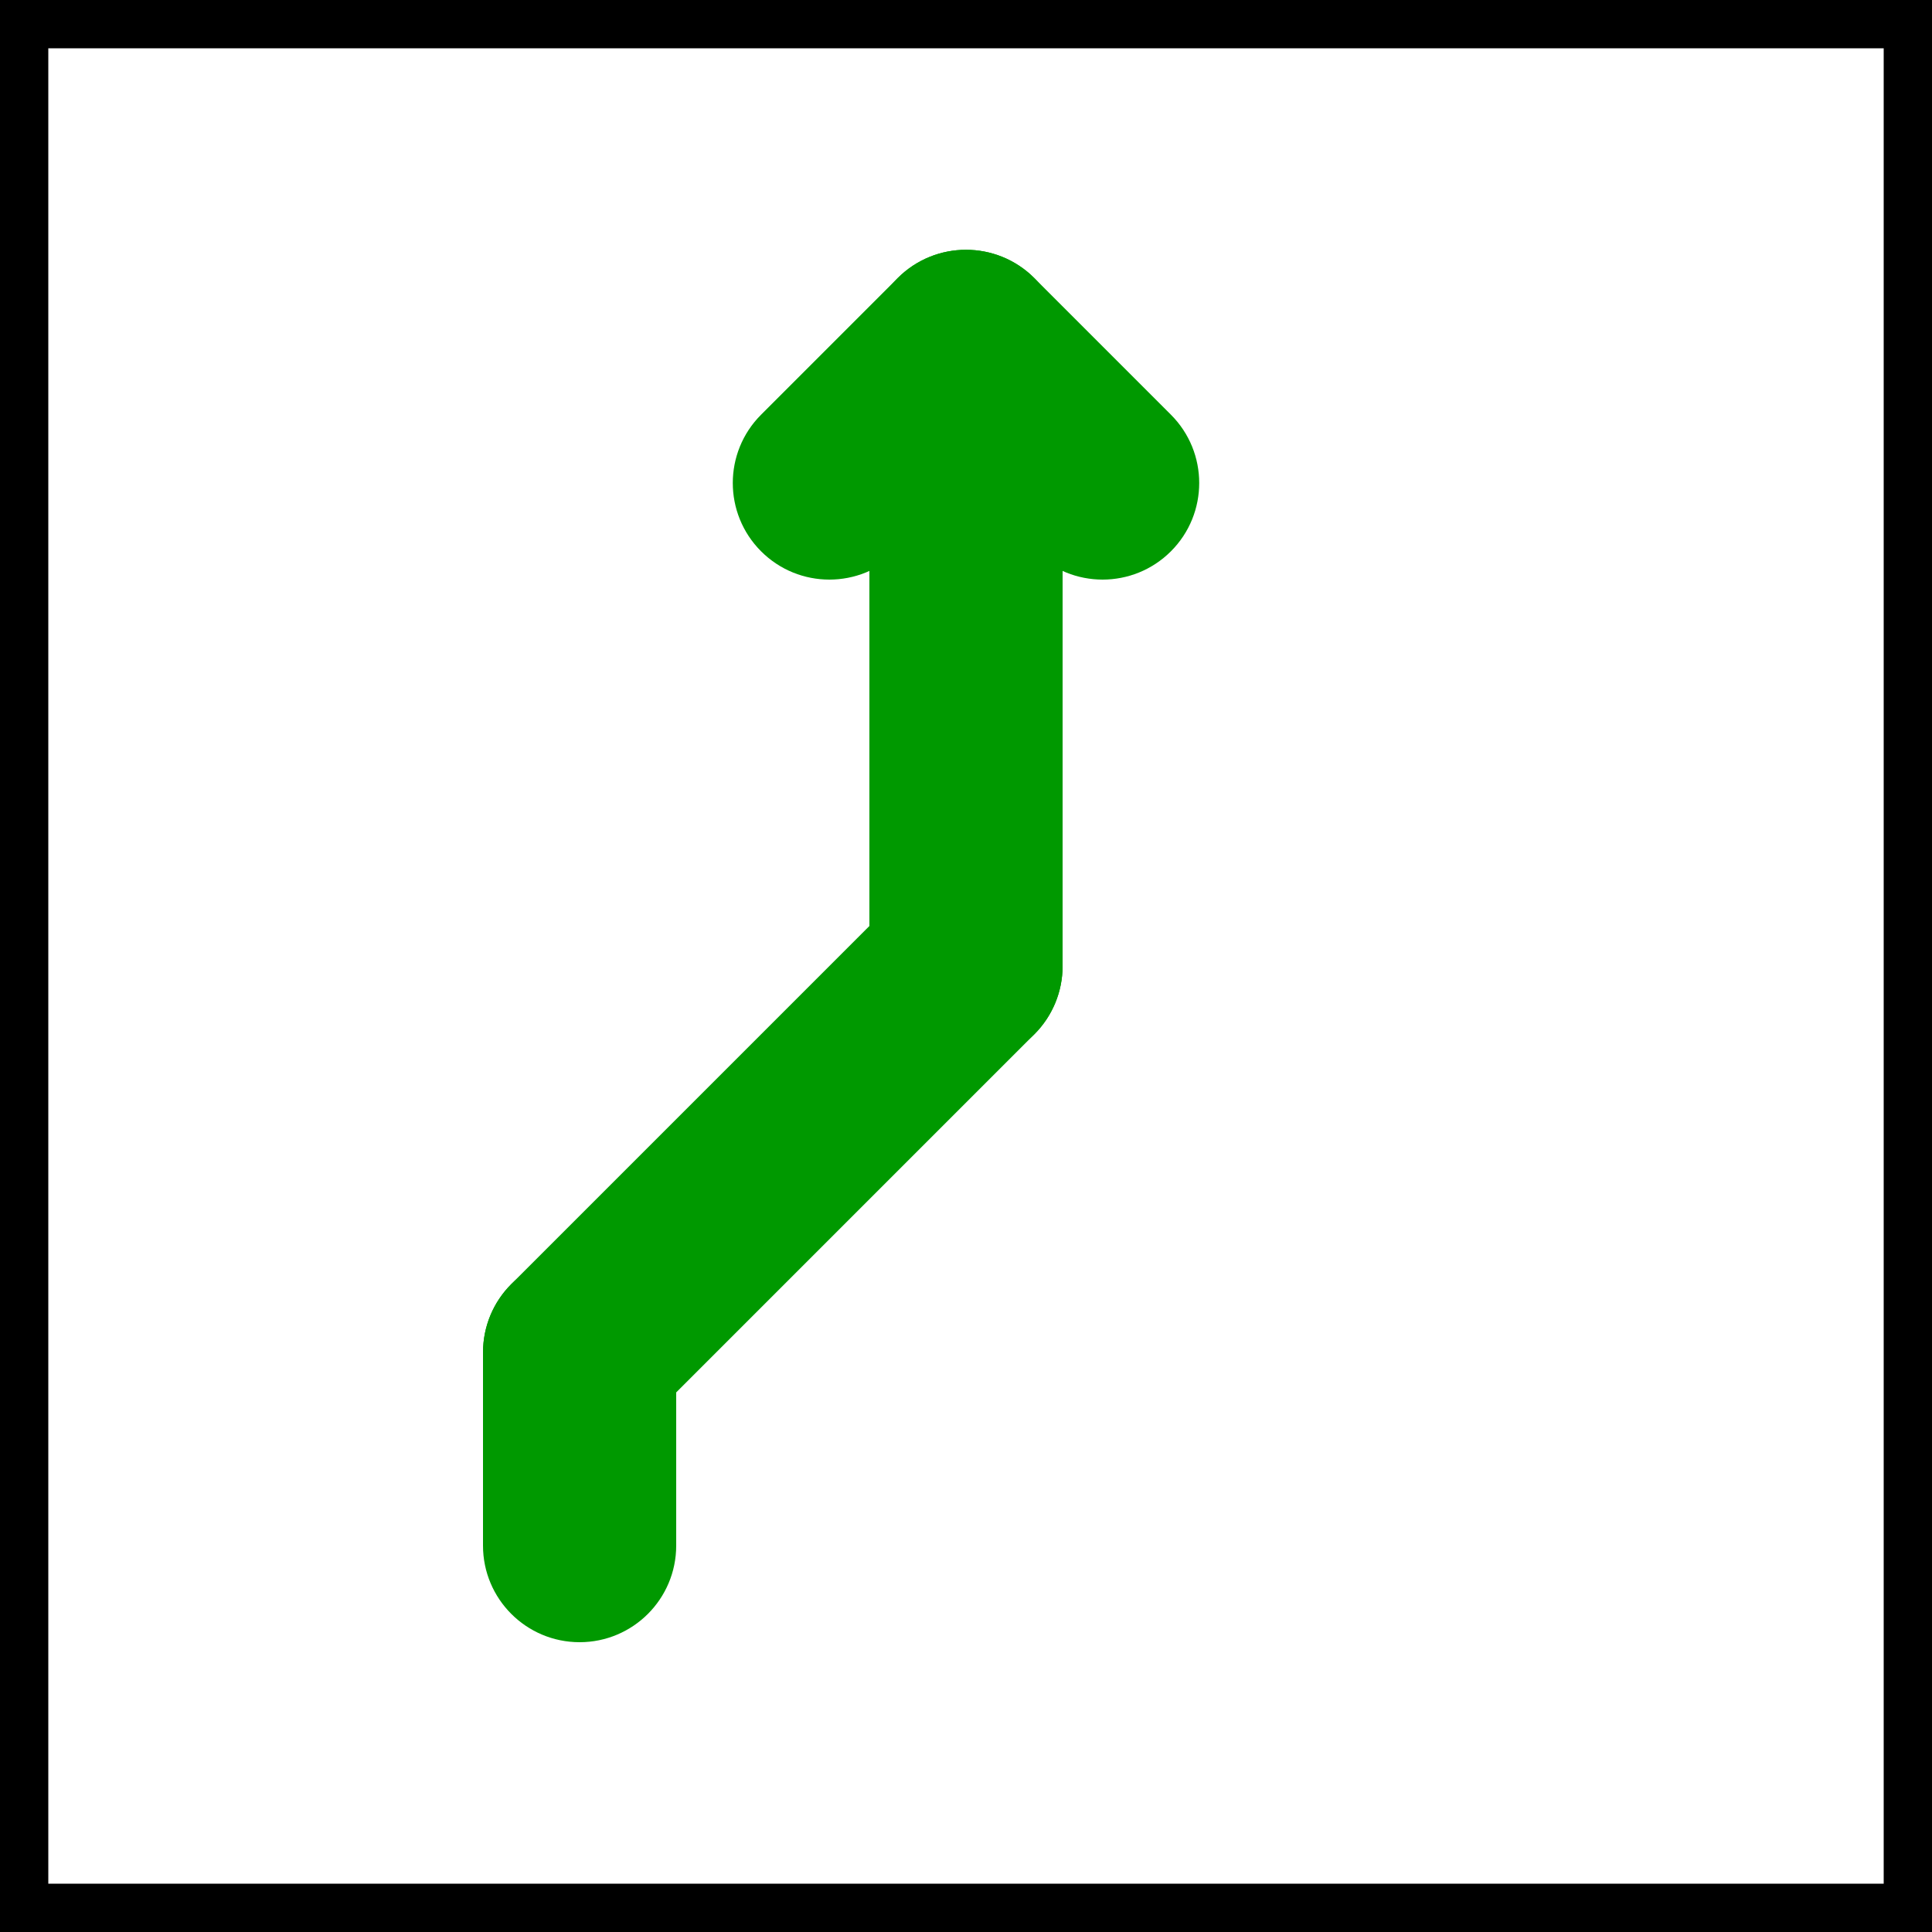
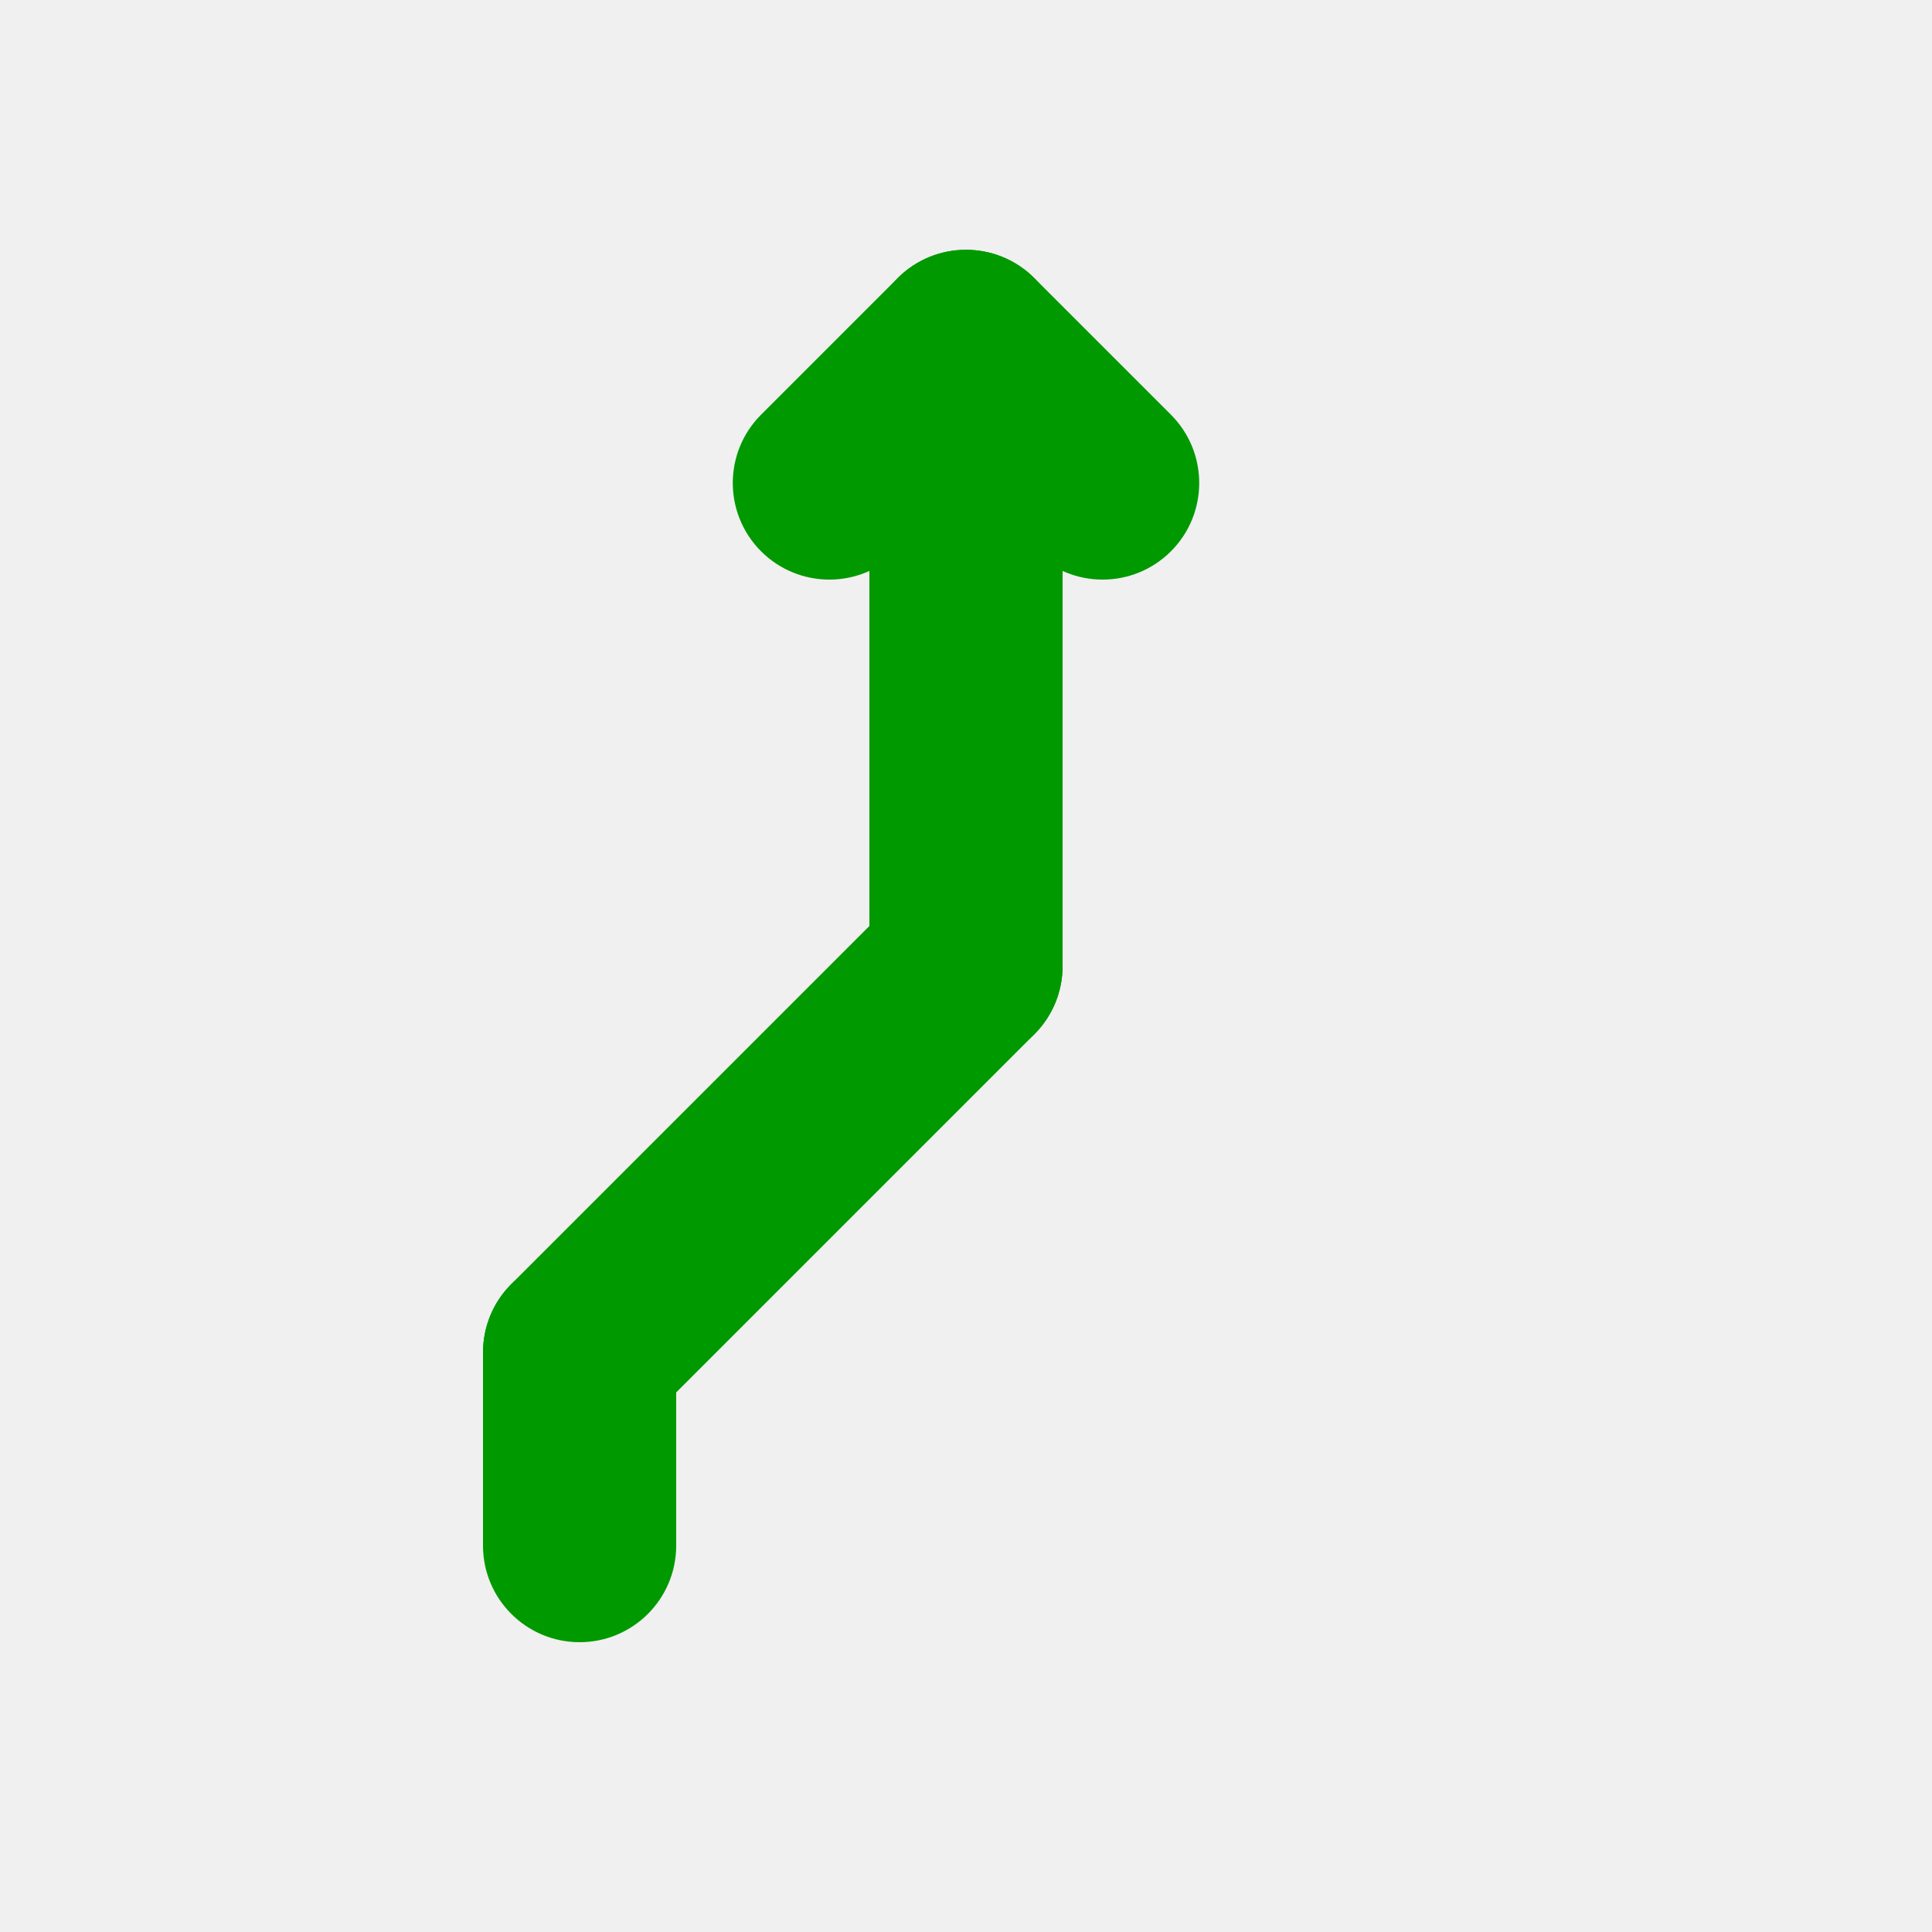
<svg xmlns="http://www.w3.org/2000/svg" viewBox="0 0 20 20">
-   <rect stroke="black" fill="white" x="0" y="0" width="20" height="20" />
  <g fill="rgb(0,153,0)">
-     <g>
-       <rect transform="rotate(45,10,5)" width="4" height="2" x="8" y="3" rx="1" />
-       <rect transform="rotate(45,10,5)" width="2" height="4" x="8" y="3" rx="1" />
-       <rect width="2" height="8" x="9" y="3" rx="1" />
+     <g transform="rotate(45,10,5)">
+       <rect width="4" height="2" x="8" y="3" rx="1" />
+       <rect width="2" height="4" x="8" y="3" rx="1" />
    </g>
-     <g>
-       <rect transform="rotate(-135,10,10)" width="2" height="7.656" x="9" y="3.344" rx="1" />
-       <rect width="2" height="4" x="5" y="13" rx="1" />
+     <rect width="2" height="8" x="9" y="3" rx="1" />
+     <g transform="rotate(-135,10,10)">
+       <rect width="2" height="7.656" x="9" y="3.344" rx="1" />
    </g>
+     <rect width="2" height="4" x="5" y="13" rx="1" />
  </g>
</svg>
